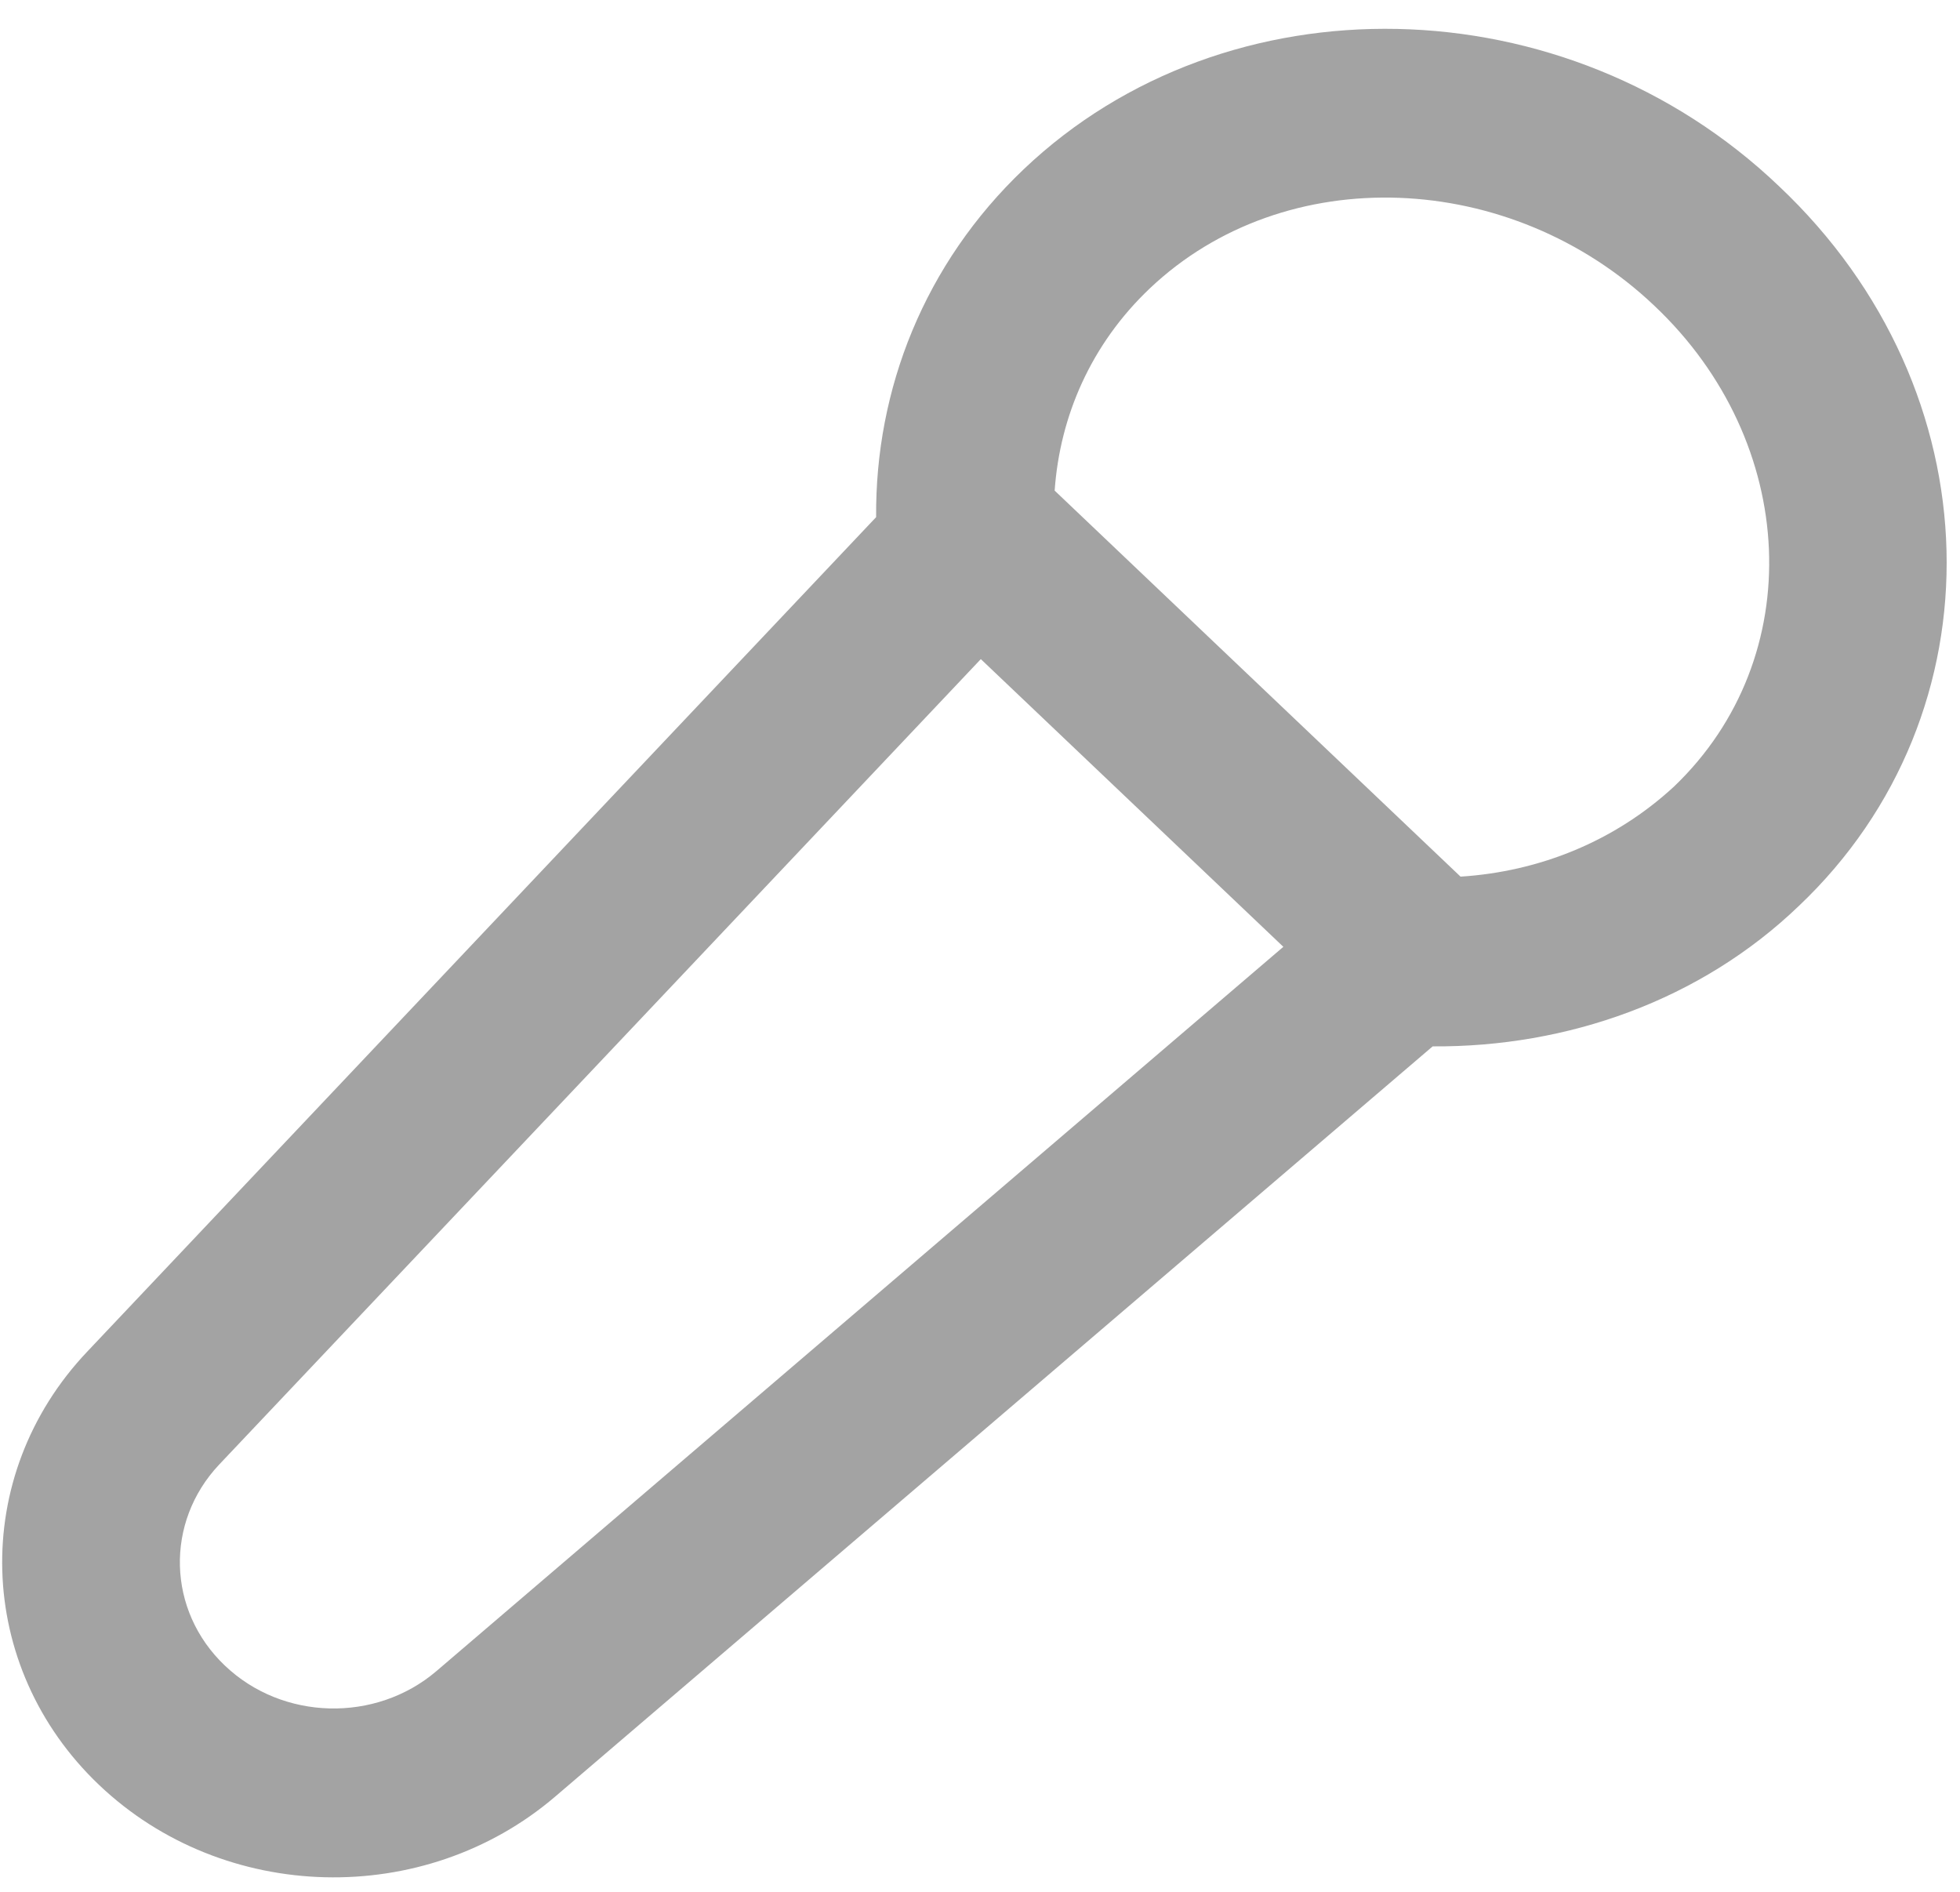
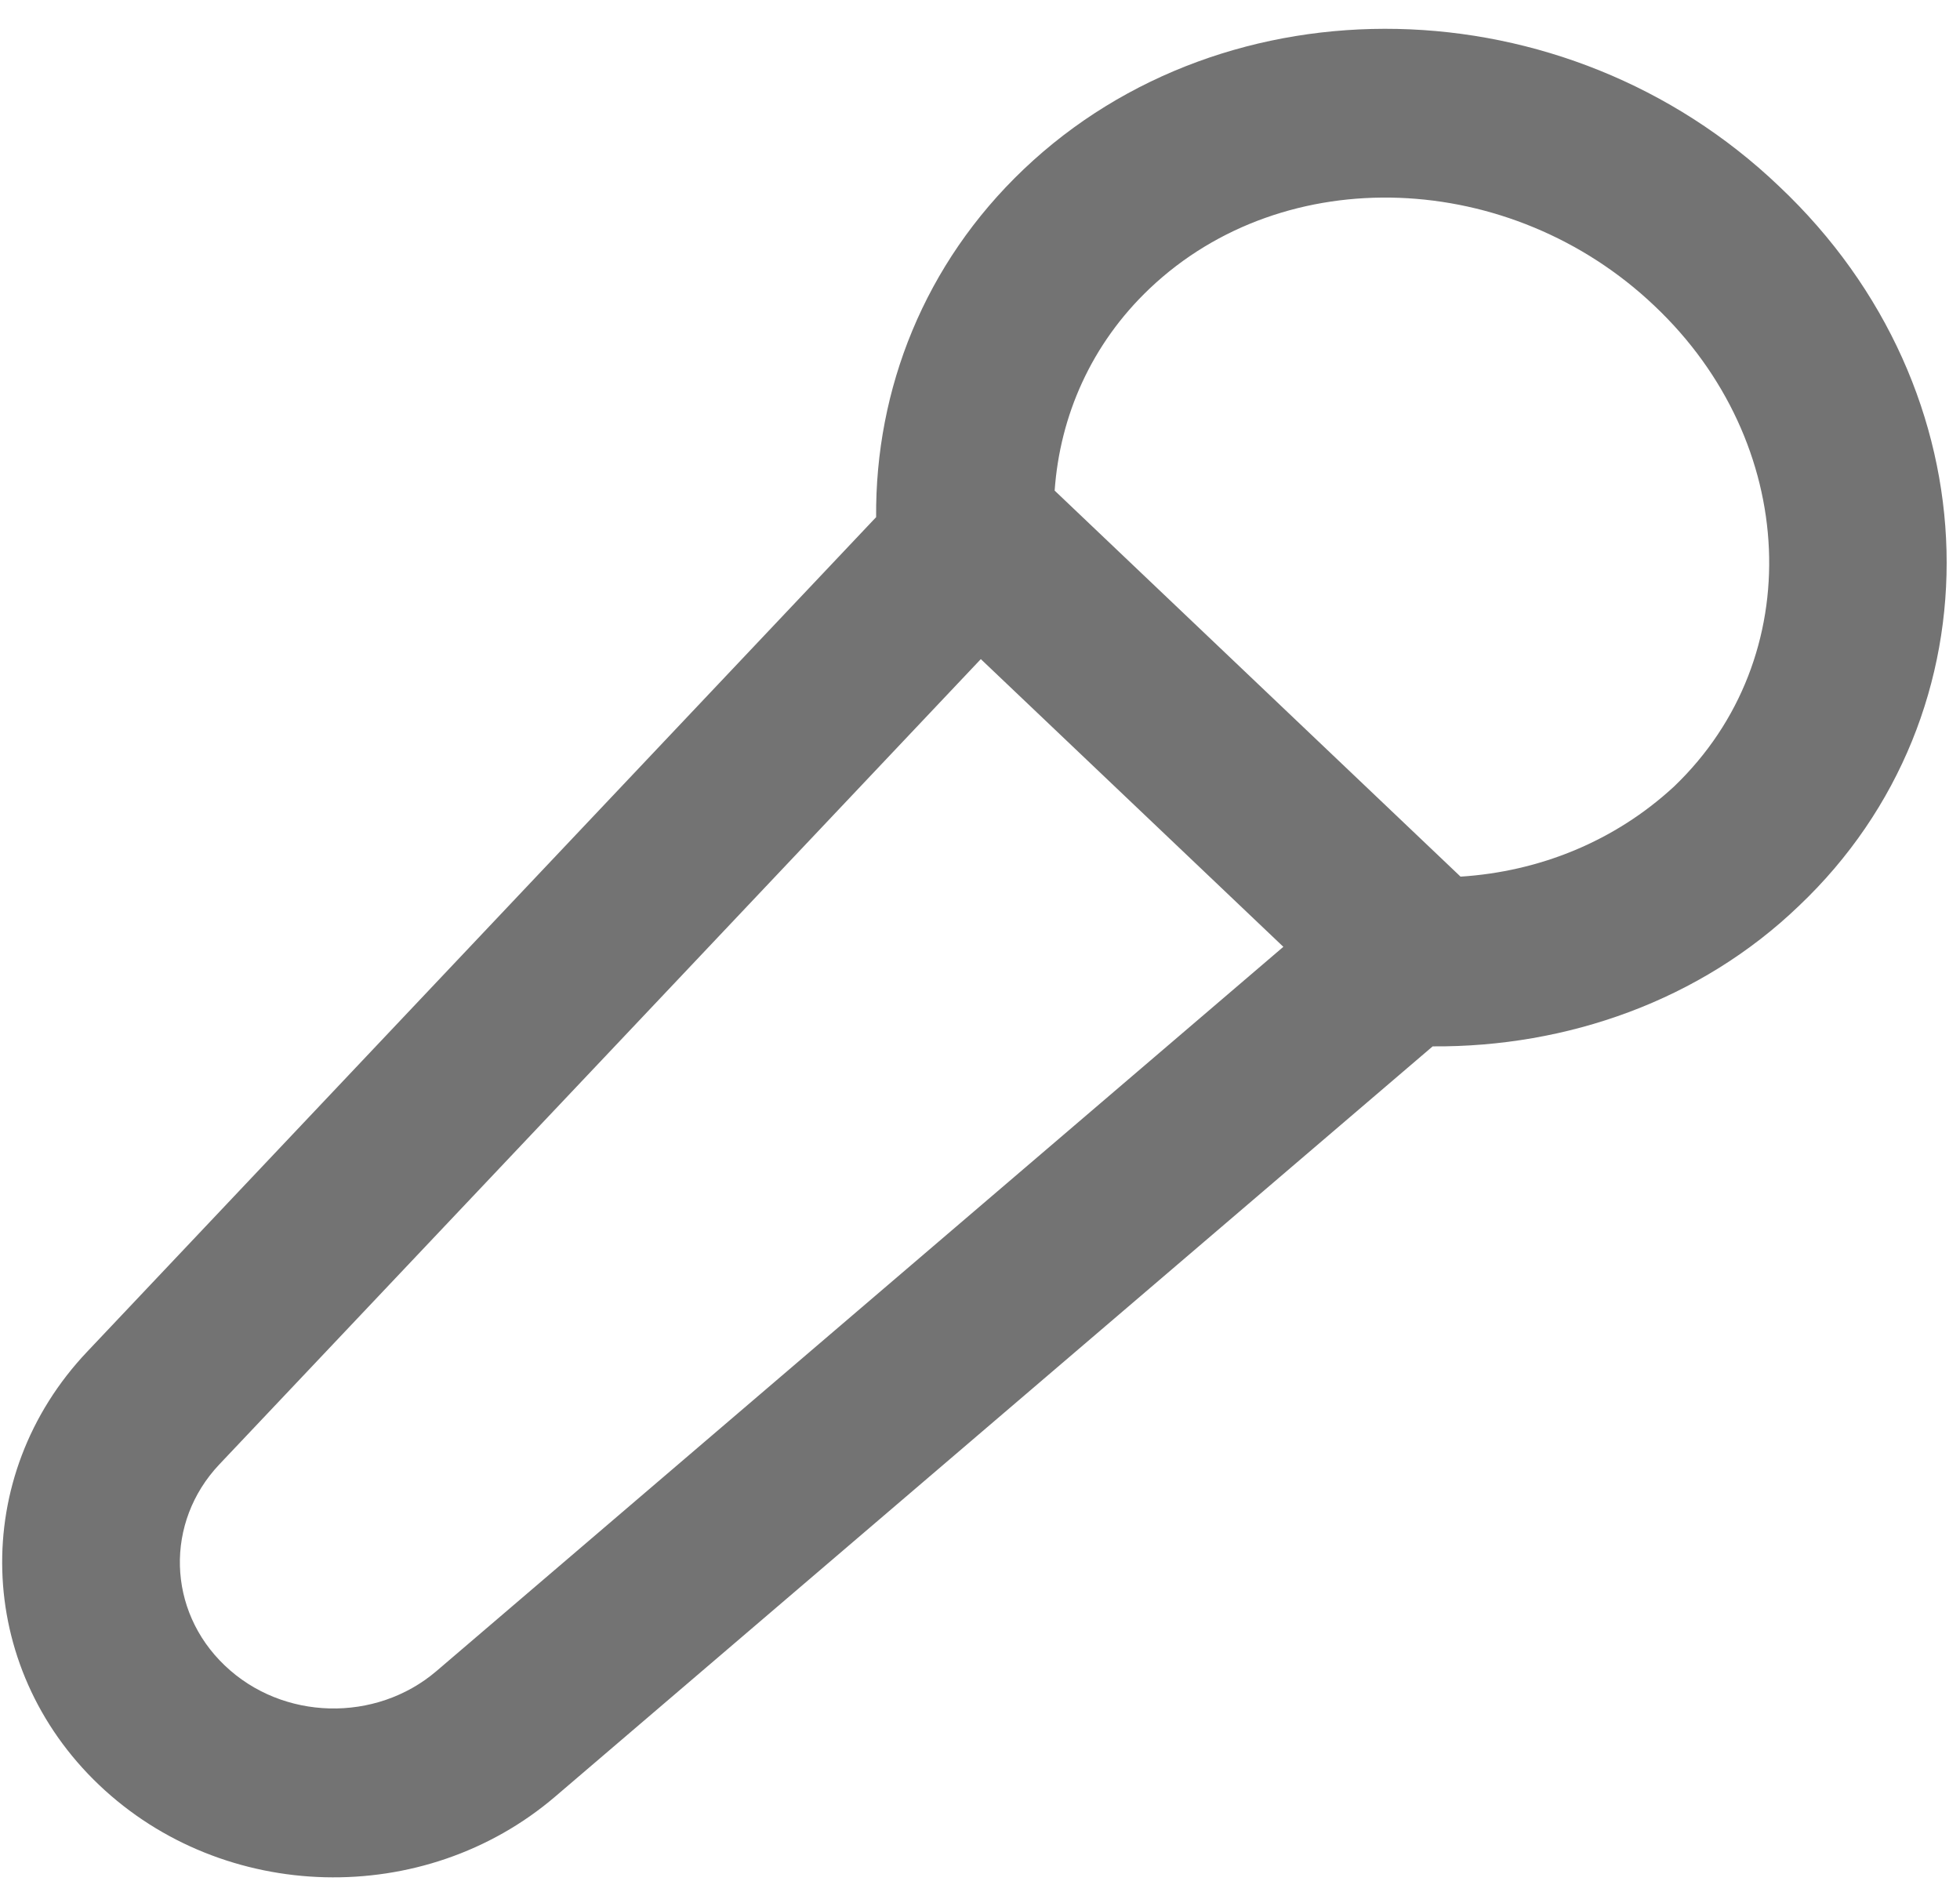
<svg xmlns="http://www.w3.org/2000/svg" width="57" height="55" viewBox="0 0 57 55" fill="none">
-   <path fill-rule="evenodd" clip-rule="evenodd" d="M25.479 15.038L2.539 39.301C-0.896 42.922 -0.734 48.466 2.883 51.905C6.509 55.353 12.339 55.498 16.147 52.241L41.664 30.427C45.576 30.454 49.451 29.093 52.313 26.344C58.23 20.736 58.039 11.363 51.741 5.419C45.529 -0.515 35.671 -0.688 29.773 4.92C26.882 7.669 25.451 11.317 25.479 15.038ZM37.322 27.532L12.692 48.593C10.927 50.099 8.217 50.036 6.537 48.43C4.858 46.833 4.791 44.265 6.375 42.586C12.74 35.862 24.106 23.839 28.524 19.166L37.322 27.532ZM42.475 25.491L30.671 14.266C30.824 12.098 31.73 10.011 33.429 8.395C37.37 4.648 43.945 4.929 48.115 8.894C52.313 12.86 52.6 19.121 48.687 22.868C46.95 24.474 44.756 25.346 42.475 25.491Z" fill="#a3a3a3" />
+   <path fill-rule="evenodd" clip-rule="evenodd" d="M25.479 15.038L2.539 39.301C-0.896 42.922 -0.734 48.466 2.883 51.905C6.509 55.353 12.339 55.498 16.147 52.241L41.664 30.427C45.576 30.454 49.451 29.093 52.313 26.344C58.23 20.736 58.039 11.363 51.741 5.419C45.529 -0.515 35.671 -0.688 29.773 4.92C26.882 7.669 25.451 11.317 25.479 15.038ZM37.322 27.532L12.692 48.593C10.927 50.099 8.217 50.036 6.537 48.43C4.858 46.833 4.791 44.265 6.375 42.586C12.74 35.862 24.106 23.839 28.524 19.166L37.322 27.532ZM42.475 25.491L30.671 14.266C30.824 12.098 31.73 10.011 33.429 8.395C37.37 4.648 43.945 4.929 48.115 8.894C52.313 12.86 52.6 19.121 48.687 22.868C46.95 24.474 44.756 25.346 42.475 25.491Z" fill="#737373" />
</svg>
